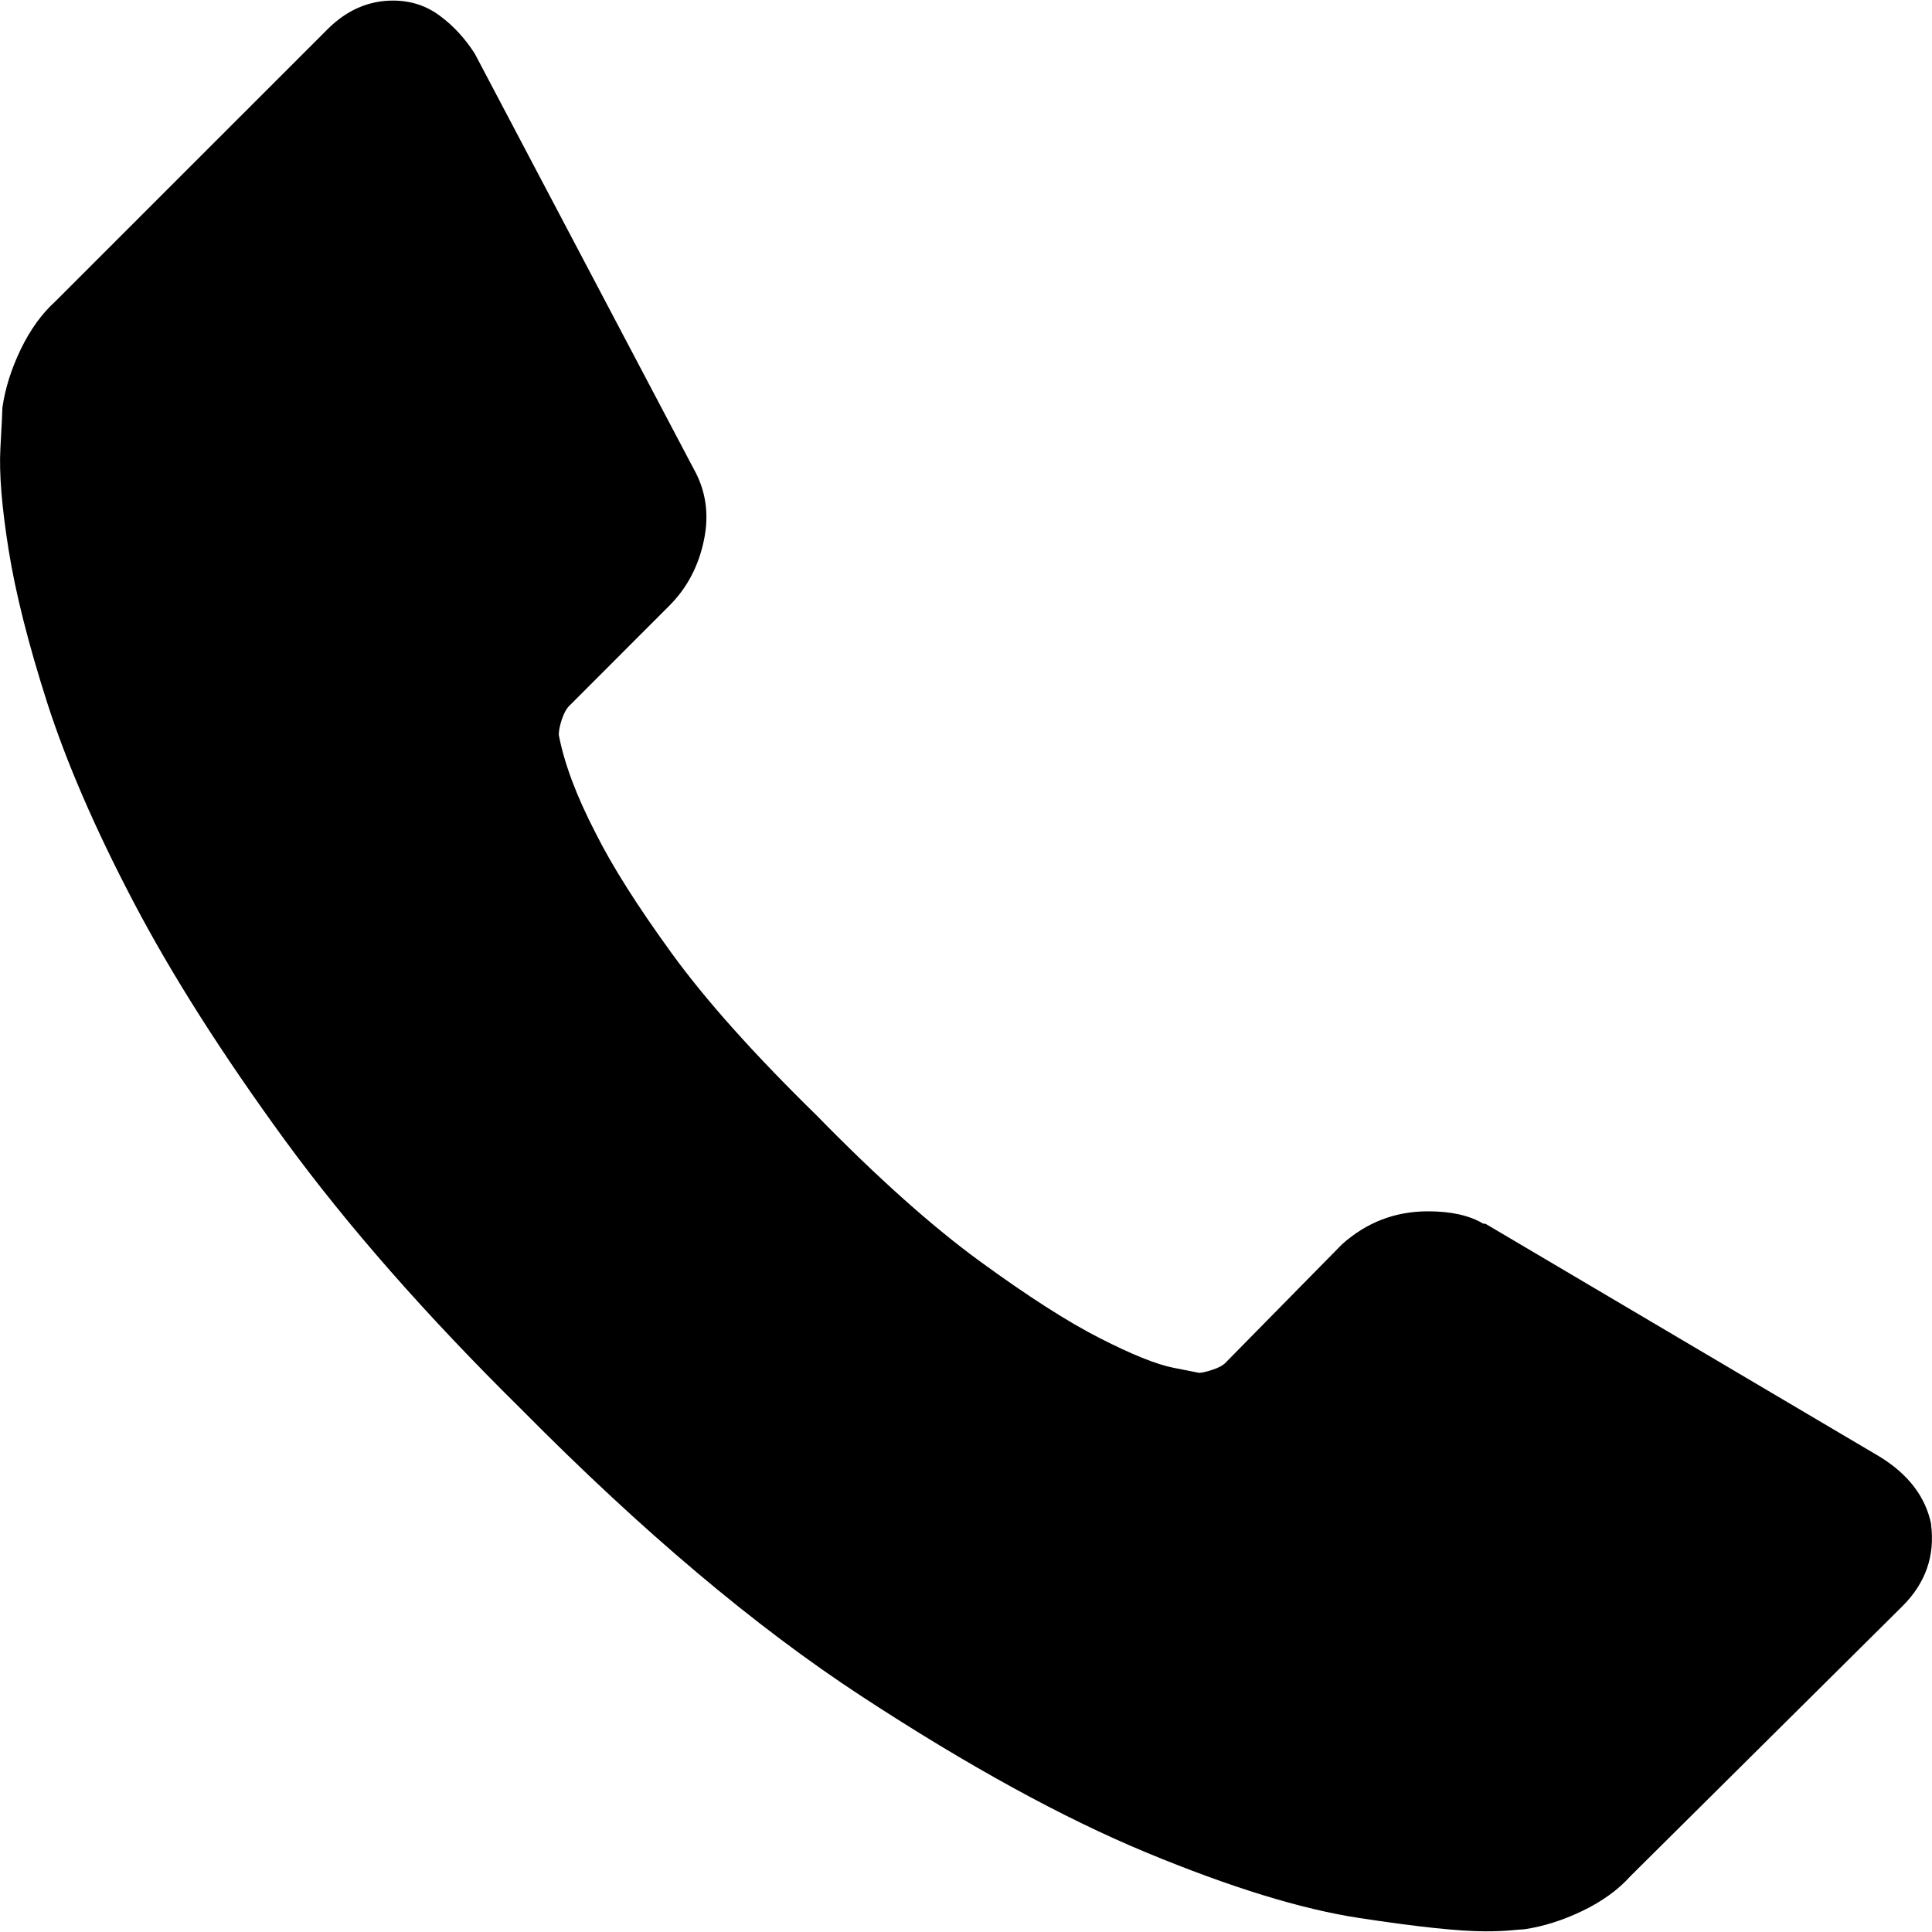
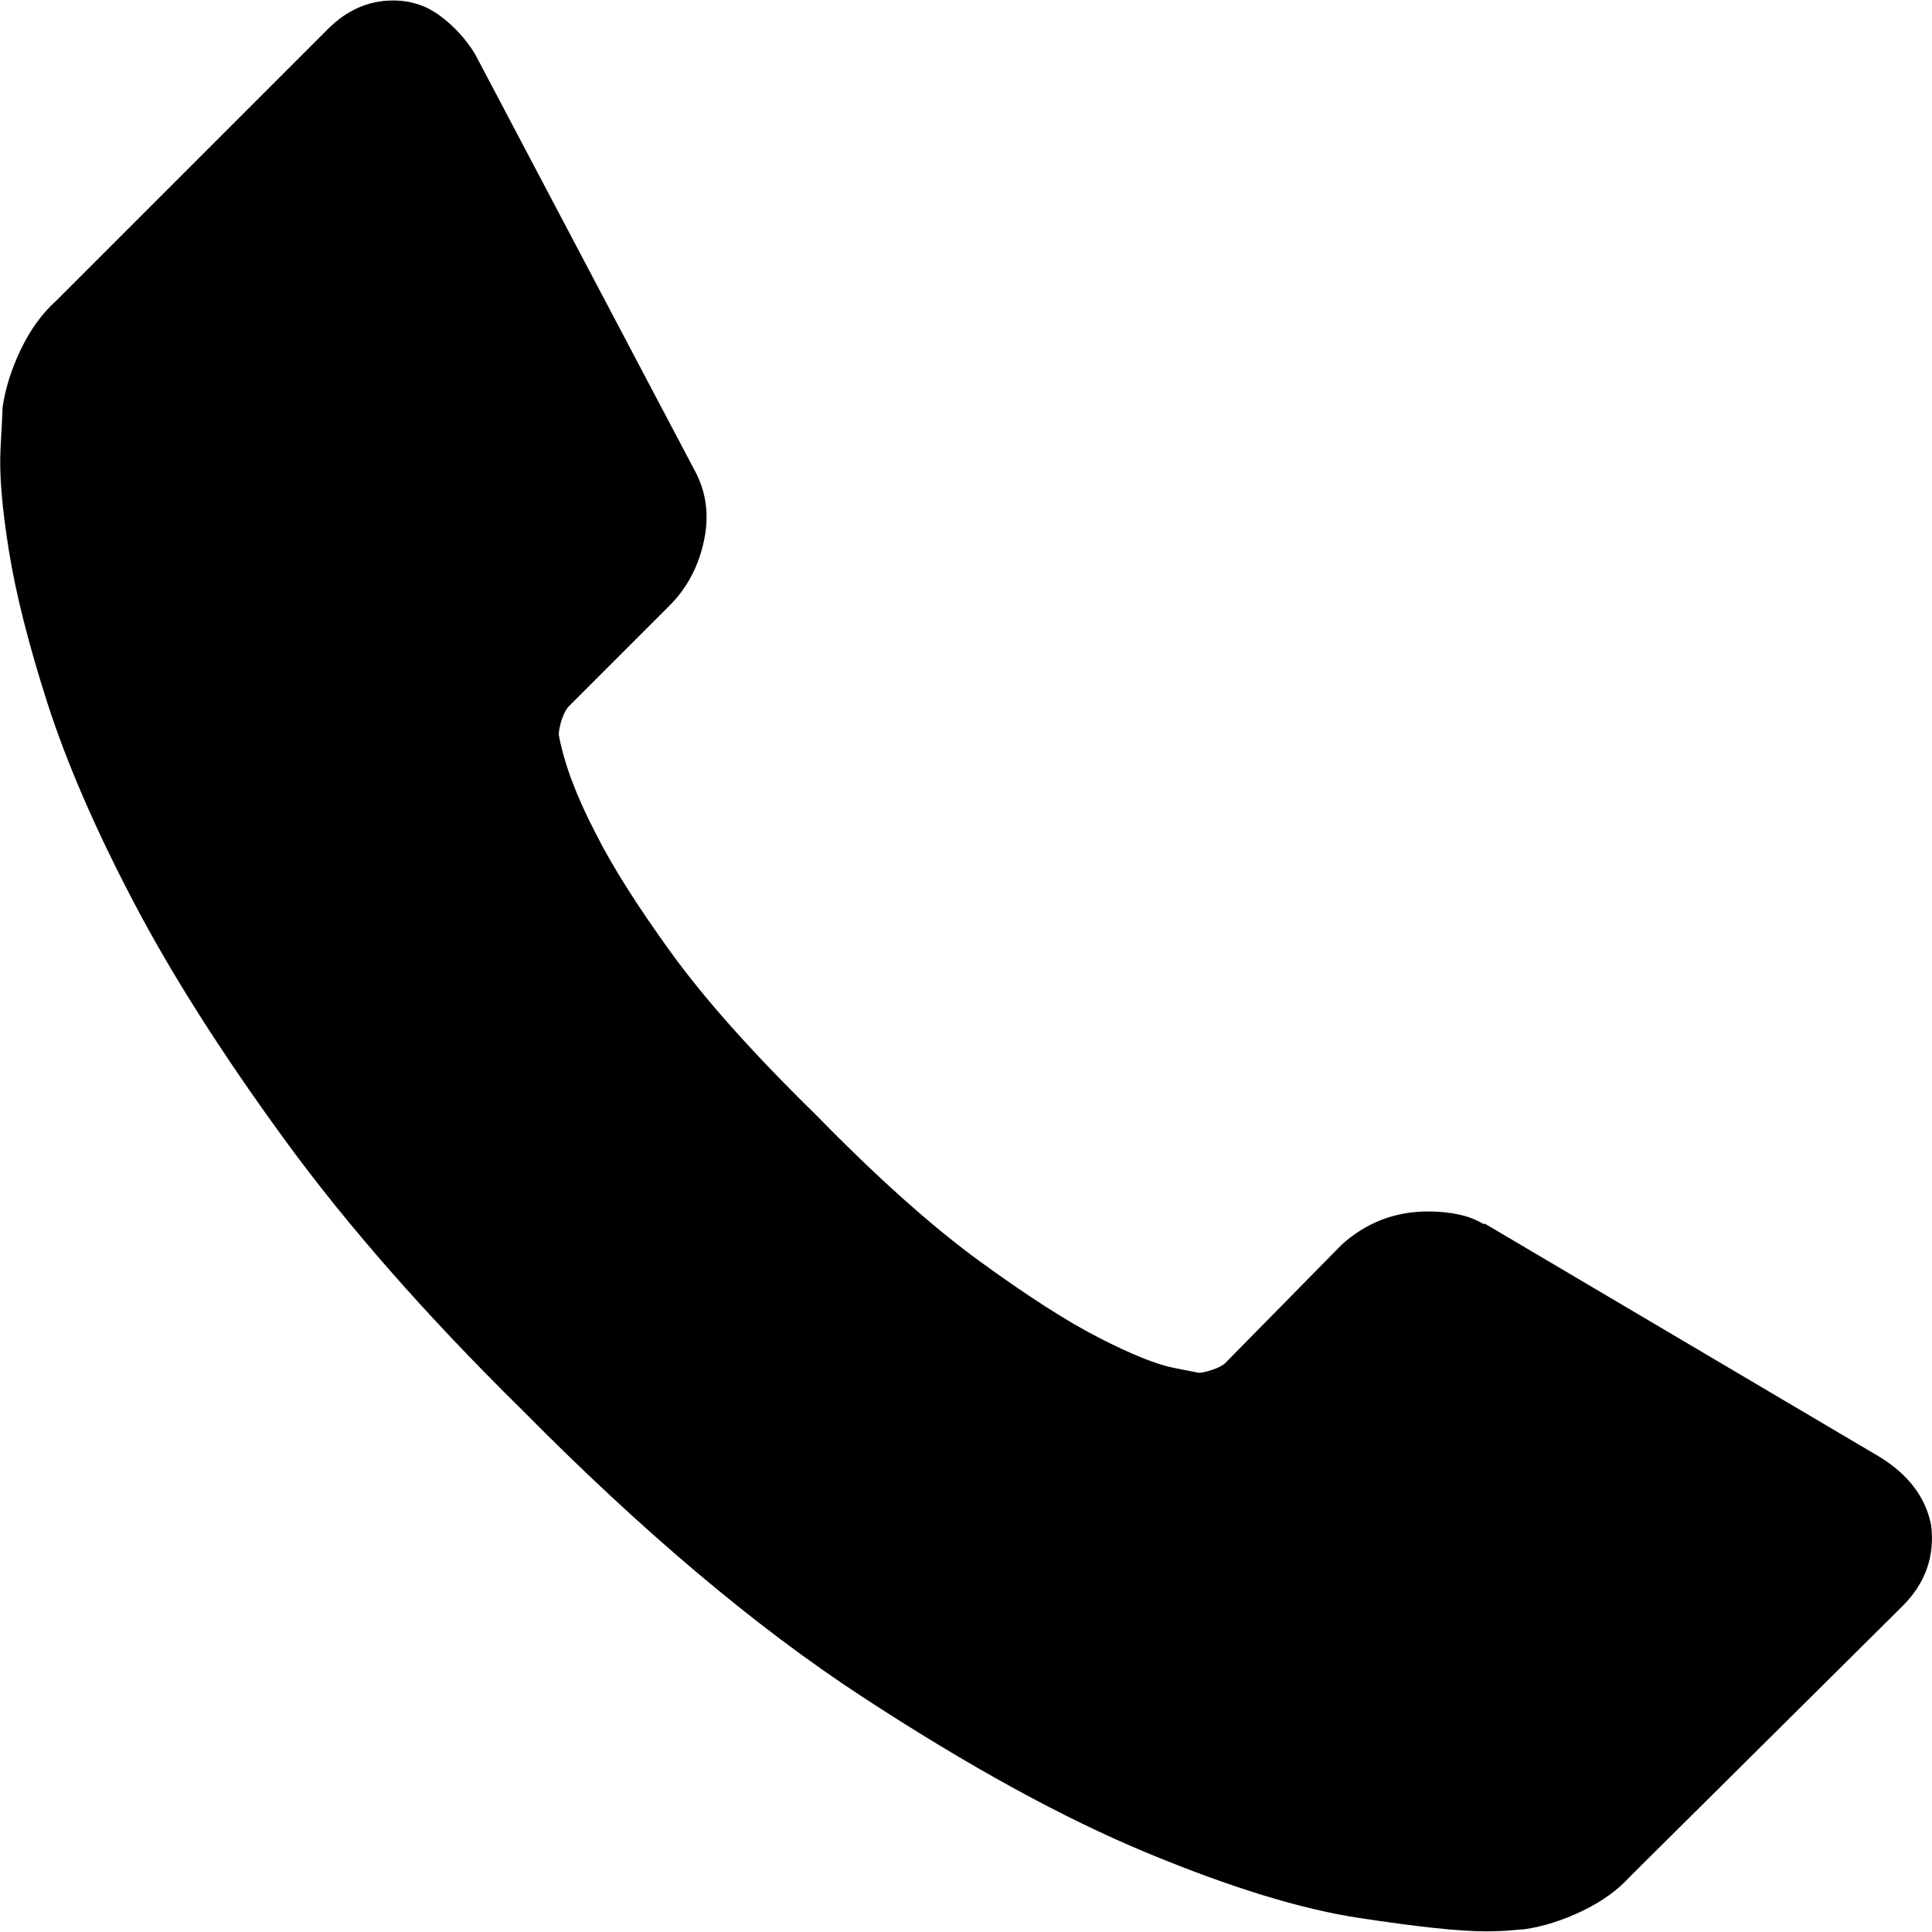
<svg xmlns="http://www.w3.org/2000/svg" width="40" height="40" viewBox="0 0 40 40">
-   <g>
-     <path d="M39.98 31.56c.085.65-.112 1.216-.592 1.694l-5.632 5.59c-.254.283-.586.523-.995.72-.41.196-.81.323-1.206.38-.028 0-.113.008-.254.02-.14.014-.325.022-.55.022-.537 0-1.405-.092-2.604-.275-1.2-.182-2.668-.634-4.404-1.353-1.737-.72-3.706-1.8-5.907-3.24-2.202-1.44-4.545-3.416-7.03-5.928-1.976-1.948-3.613-3.813-4.912-5.59-1.298-1.78-2.343-3.424-3.134-4.934-.792-1.51-1.384-2.88-1.78-4.108C.586 13.33.32 12.272.178 11.382c-.142-.89-.198-1.588-.17-2.096.028-.51.042-.79.042-.847.056-.397.183-.798.38-1.208.198-.41.438-.74.72-.995L6.782.605C7.177.21 7.63.012 8.137.012c.367 0 .692.106.974.318.283.21.523.473.72.783l4.532 8.596c.253.45.324.945.21 1.48-.112.537-.352.99-.72 1.356L11.78 14.62c-.057.058-.106.15-.148.276-.042.127-.063.233-.063.318.113.593.367 1.27.762 2.032.338.678.86 1.503 1.566 2.477.706.975 1.708 2.096 3.007 3.367 1.27 1.3 2.4 2.307 3.388 3.027.988.72 1.814 1.25 2.478 1.588.663.338 1.17.543 1.524.613l.53.105c.056 0 .147-.02.274-.062.127-.04.22-.09.275-.147l2.415-2.455c.508-.453 1.1-.68 1.778-.68.48 0 .86.086 1.144.256h.042l8.172 4.828c.593.367.946.834 1.06 1.4z" fill="currentColor" />
-   </g>
+   <path d="M39.98 31.56c.085.65-.112 1.216-.592 1.694l-5.632 5.59c-.254.283-.586.523-.995.72-.41.196-.81.323-1.203.38-.028 0-.113.008-.254.02-.14.014-.324.022-.55.022-.536 0-1.404-.092-2.603-.275-1.2-.18-2.67-.63-4.405-1.35-1.737-.72-3.706-1.8-5.907-3.24-2.202-1.44-4.545-3.416-7.03-5.93-1.976-1.946-3.613-3.81-4.912-5.59-1.298-1.78-2.343-3.422-3.134-4.932-.792-1.51-1.384-2.88-1.78-4.108-.394-1.23-.66-2.287-.802-3.177-.142-.89-.198-1.588-.17-2.096.028-.51.042-.79.042-.847.056-.398.183-.8.38-1.21.198-.41.438-.74.72-.994l5.63-5.63C7.177.21 7.63.01 8.137.01c.367 0 .692.106.974.318.286.21.526.473.72.783l4.535 8.598c.253.45.324.944.21 1.48-.112.536-.352.99-.72 1.355L11.78 14.62c-.057.058-.106.15-.148.276-.042.127-.063.233-.063.318.11.593.364 1.27.76 2.032.34.678.86 1.503 1.565 2.477.706.975 1.708 2.096 3.007 3.367 1.27 1.3 2.4 2.307 3.388 3.027.99.72 1.815 1.25 2.48 1.588.662.338 1.17.543 1.523.613l.53.105c.056 0 .147-.02.274-.062.127-.04.22-.09.275-.144l2.415-2.455c.508-.453 1.1-.68 1.778-.68.48 0 .86.086 1.144.256h.04l8.172 4.828c.593.367.946.834 1.06 1.4z" fill="currentColor" />
</svg>
